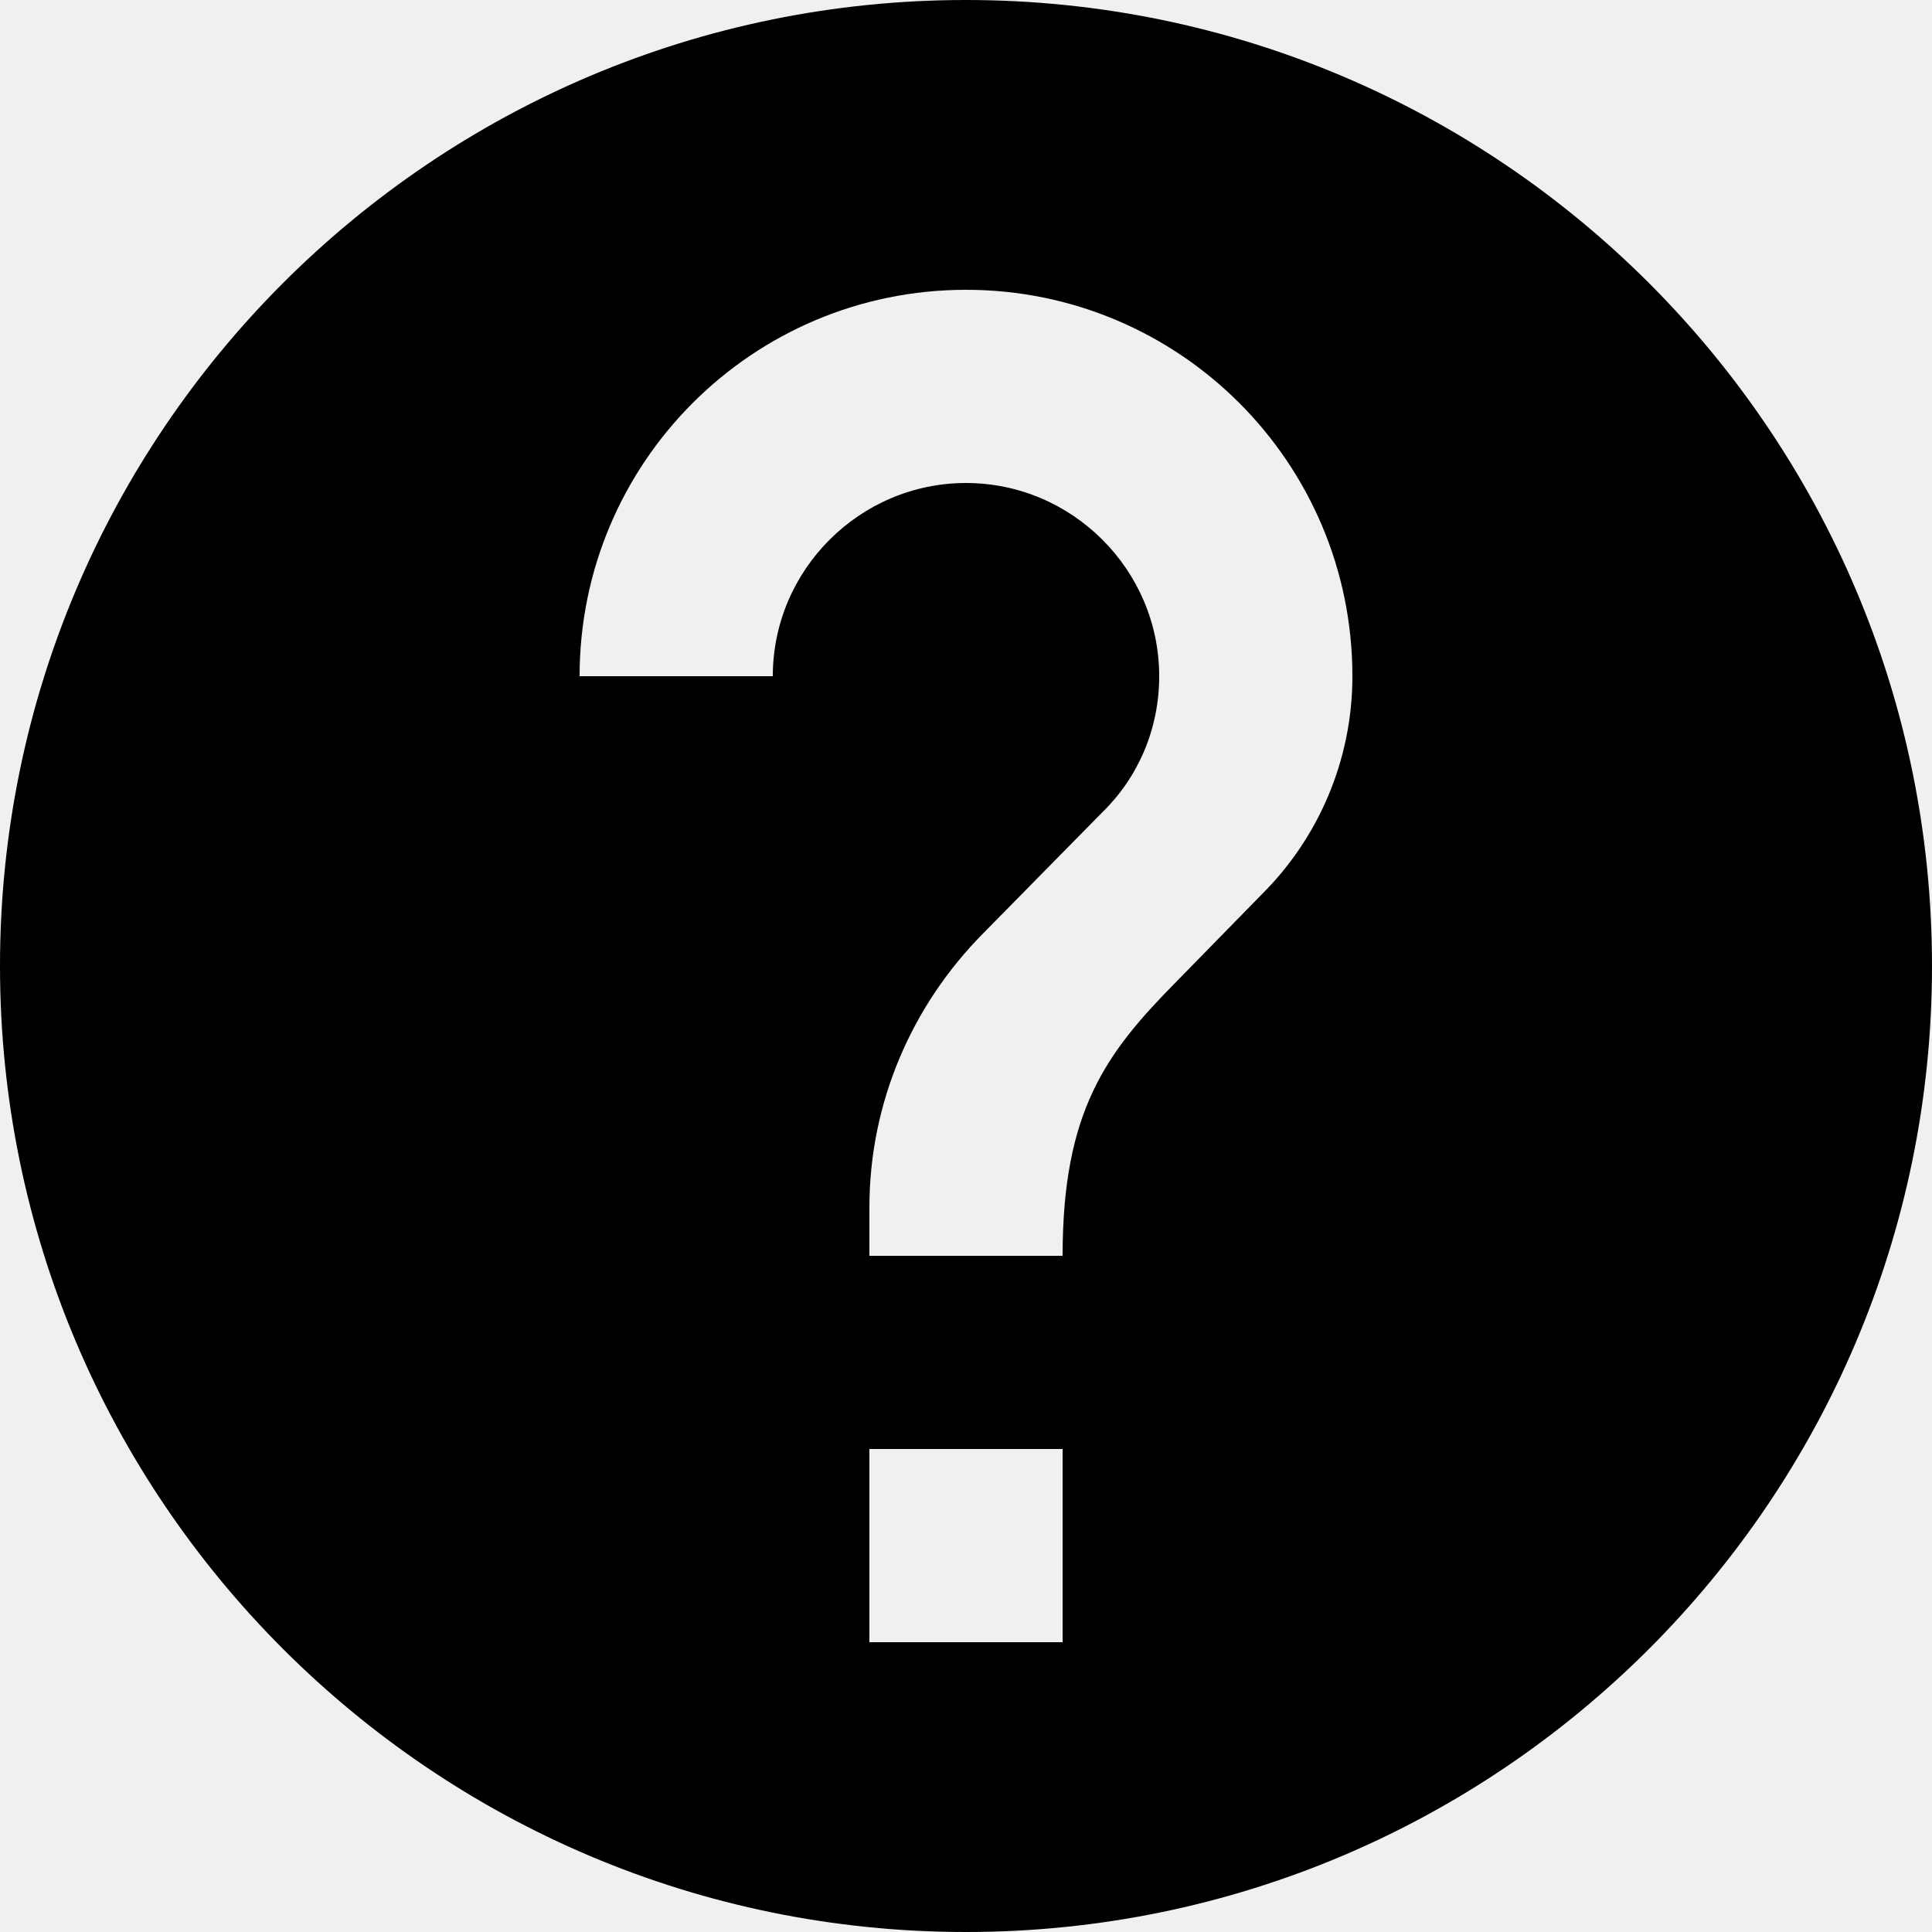
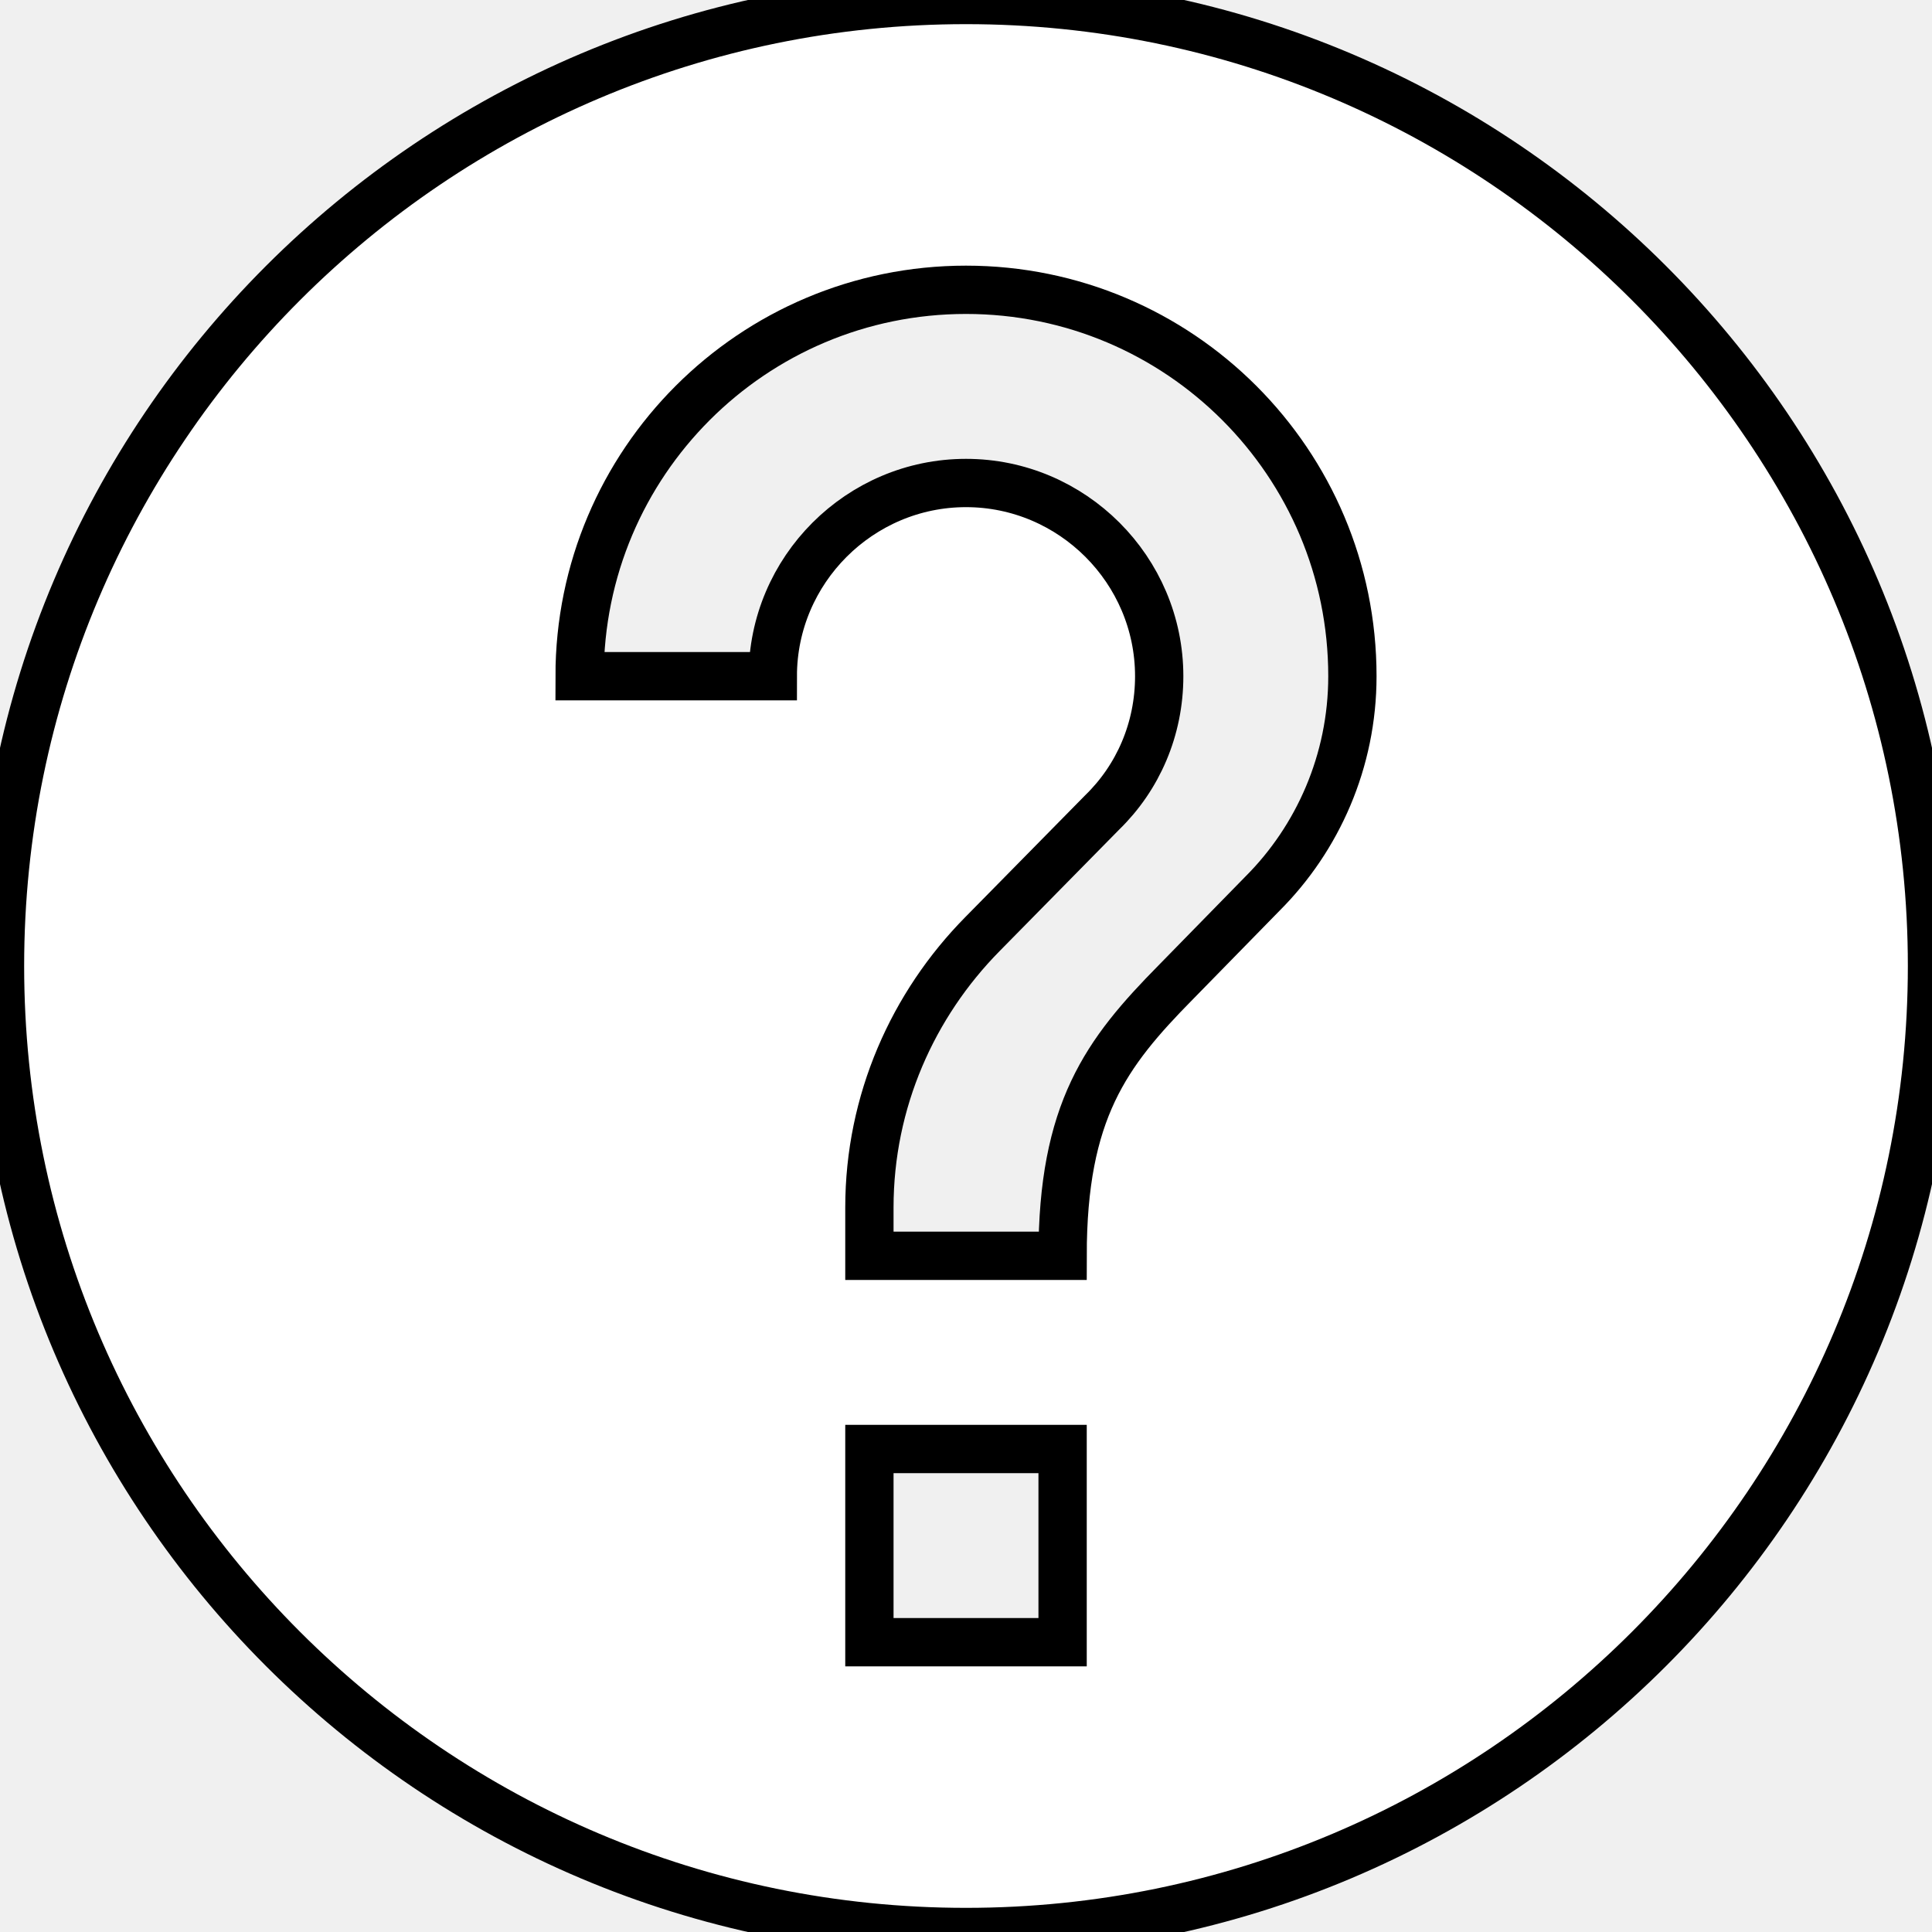
- <svg xmlns="http://www.w3.org/2000/svg" width="20" height="20" viewBox="0 0 20 20" fill="none">
-   <path d="M10 0C4.48 0 0 4.48 0 10C0 15.52 4.48 20 10 20C15.52 20 20 15.52 20 10C20 4.48 15.52 0 10 0ZM11 17H9V15H11V17ZM13.07 9.25L12.17 10.17C11.45 10.9 11 11.5 11 13H9V12.5C9 11.4 9.45 10.4 10.17 9.67L11.41 8.41C11.78 8.05 12 7.55 12 7C12 5.9 11.1 5 10 5C8.9 5 8 5.9 8 7H6C6 4.79 7.79 3 10 3C12.21 3 14 4.79 14 7C14 7.88 13.64 8.68 13.07 9.25Z" fill="black" />
+ <svg xmlns="http://www.w3.org/2000/svg" width="22" height="22" viewBox="0 0 20 20" fill="none">
+   <path d="M10 0C4.48 0 0 4.48 0 10C0 15.52 4.48 20 10 20C15.52 20 20 15.52 20 10C20 4.48 15.52 0 10 0ZM11 17H9V15H11V17ZM13.07 9.25L12.17 10.17C11.45 10.9 11 11.5 11 13H9V12.5C9 11.4 9.45 10.4 10.17 9.67L11.41 8.41C11.78 8.05 12 7.55 12 7C12 5.9 11.1 5 10 5C8.9 5 8 5.9 8 7H6C6 4.79 7.79 3 10 3C12.21 3 14 4.79 14 7C14 7.88 13.64 8.68 13.07 9.25Z" fill="white" stroke="black" stroke-width="0.5" />
</svg>
